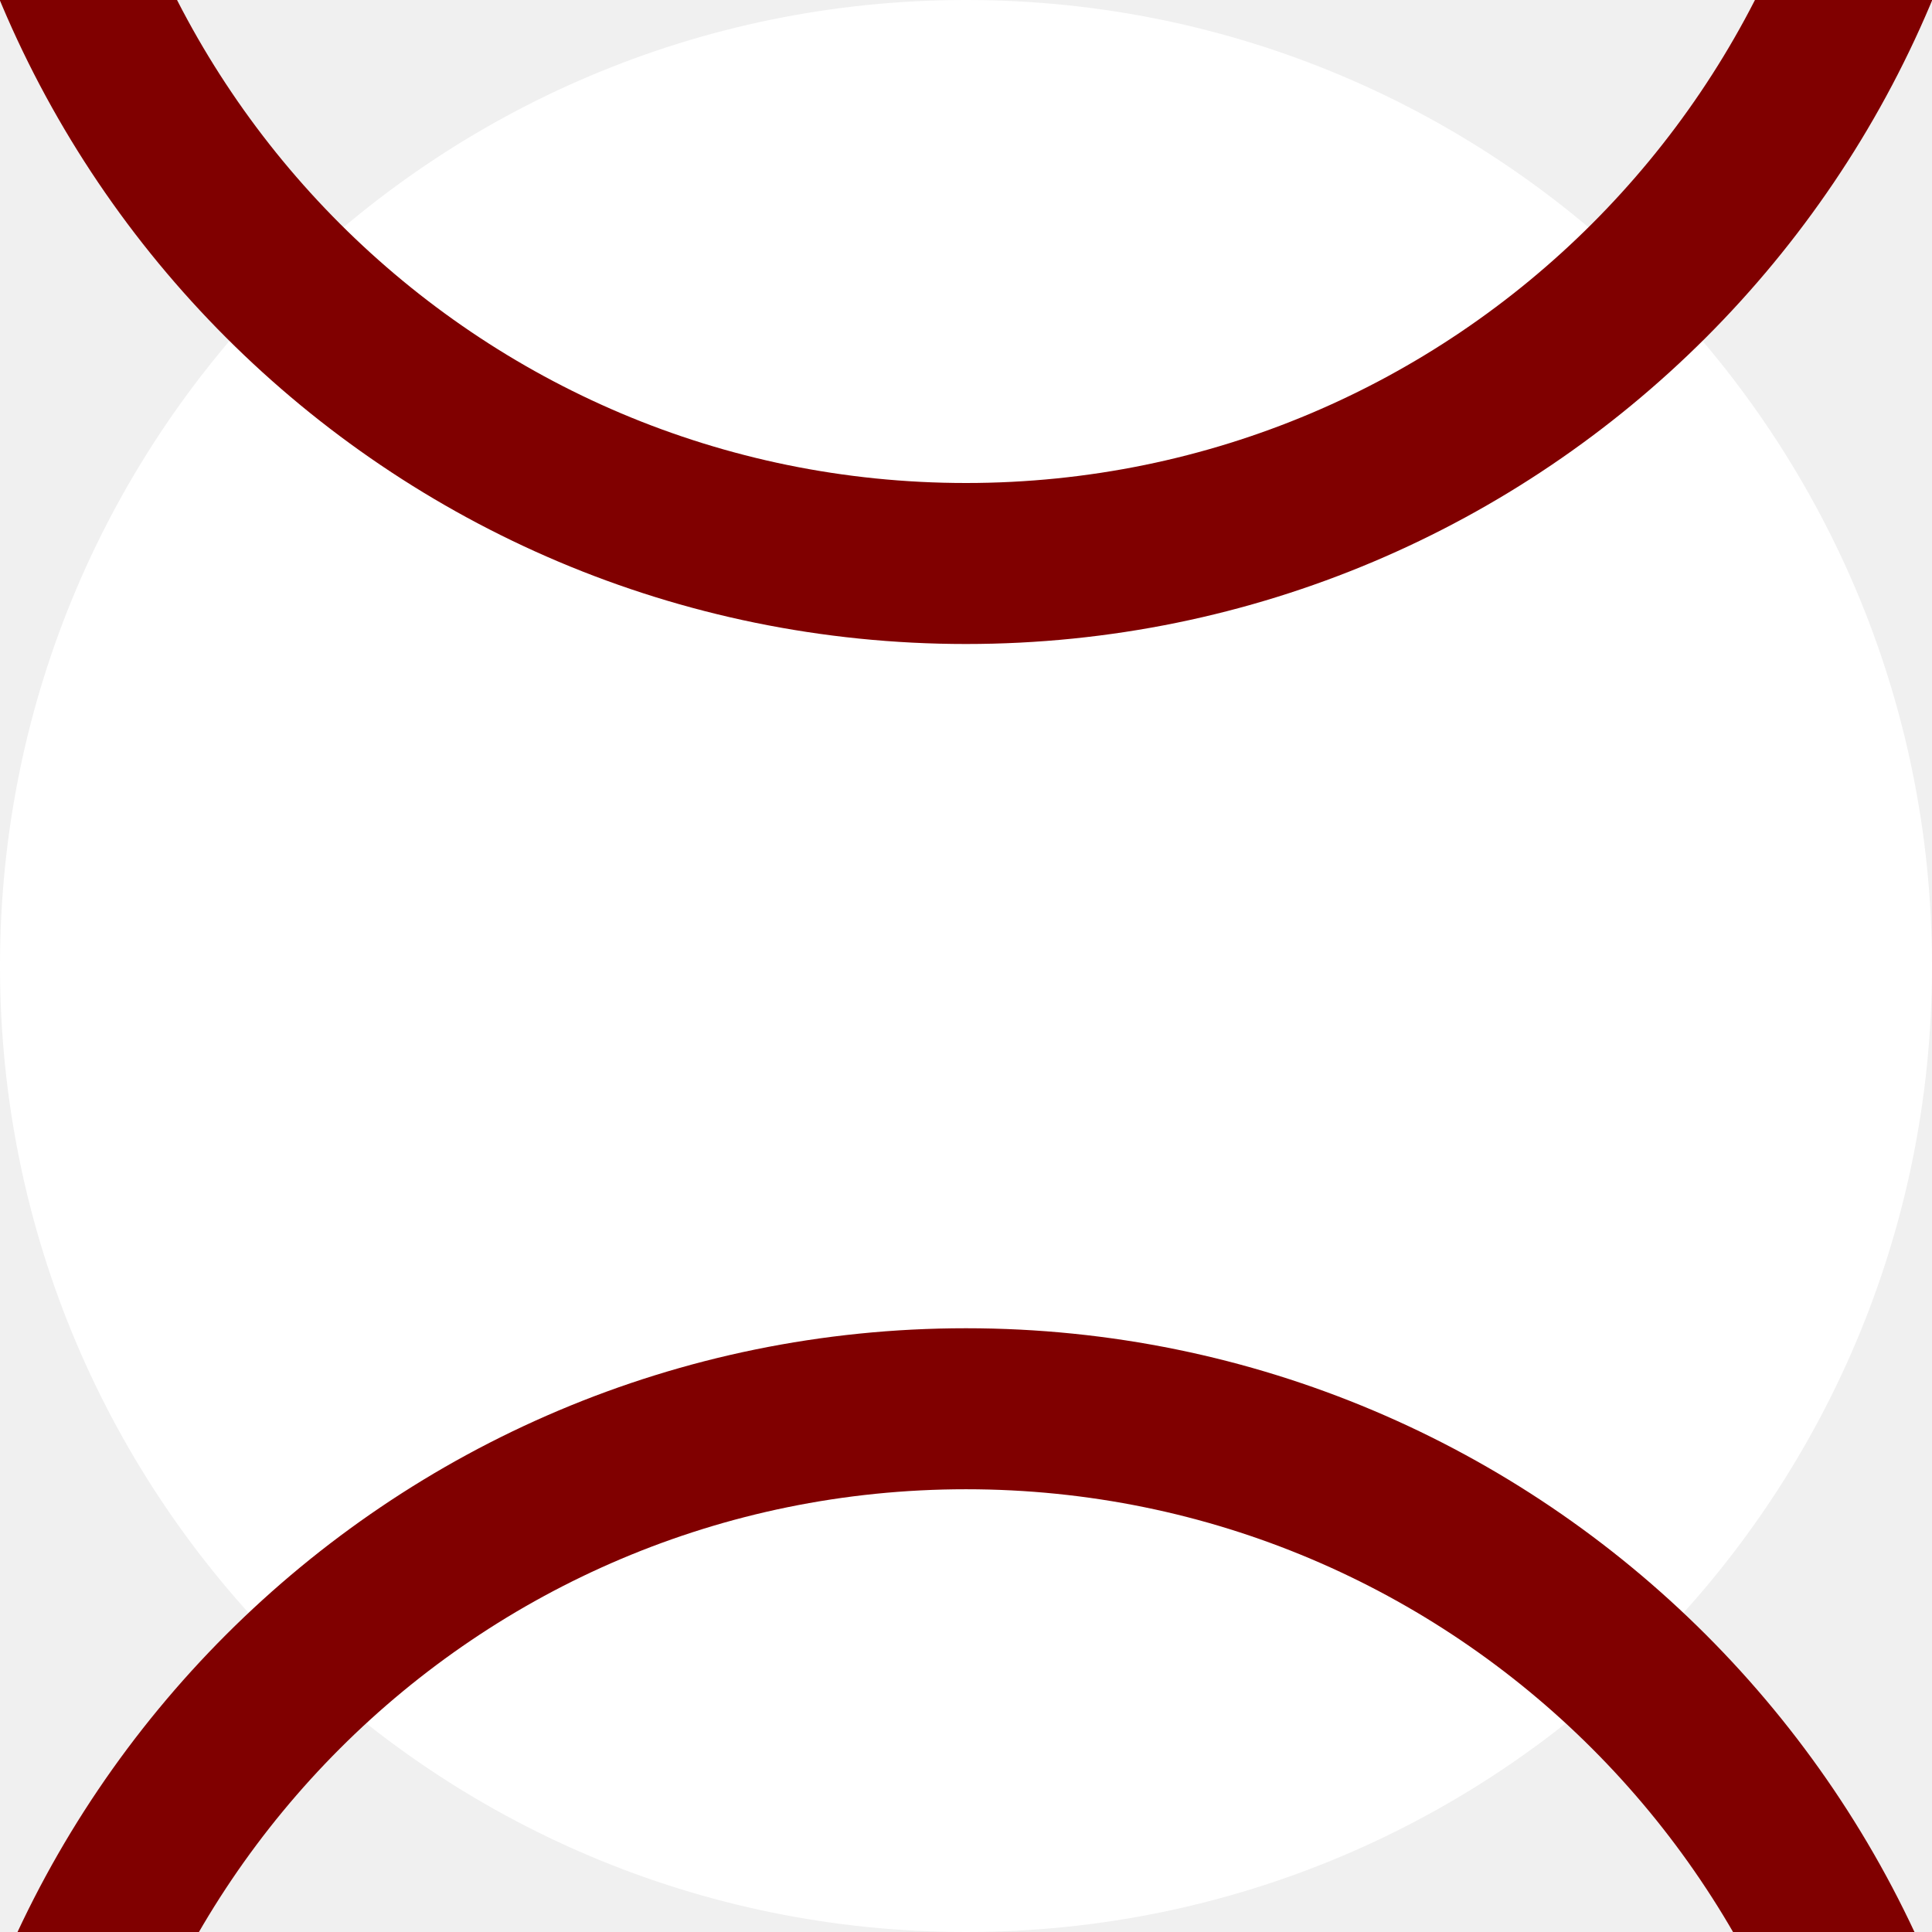
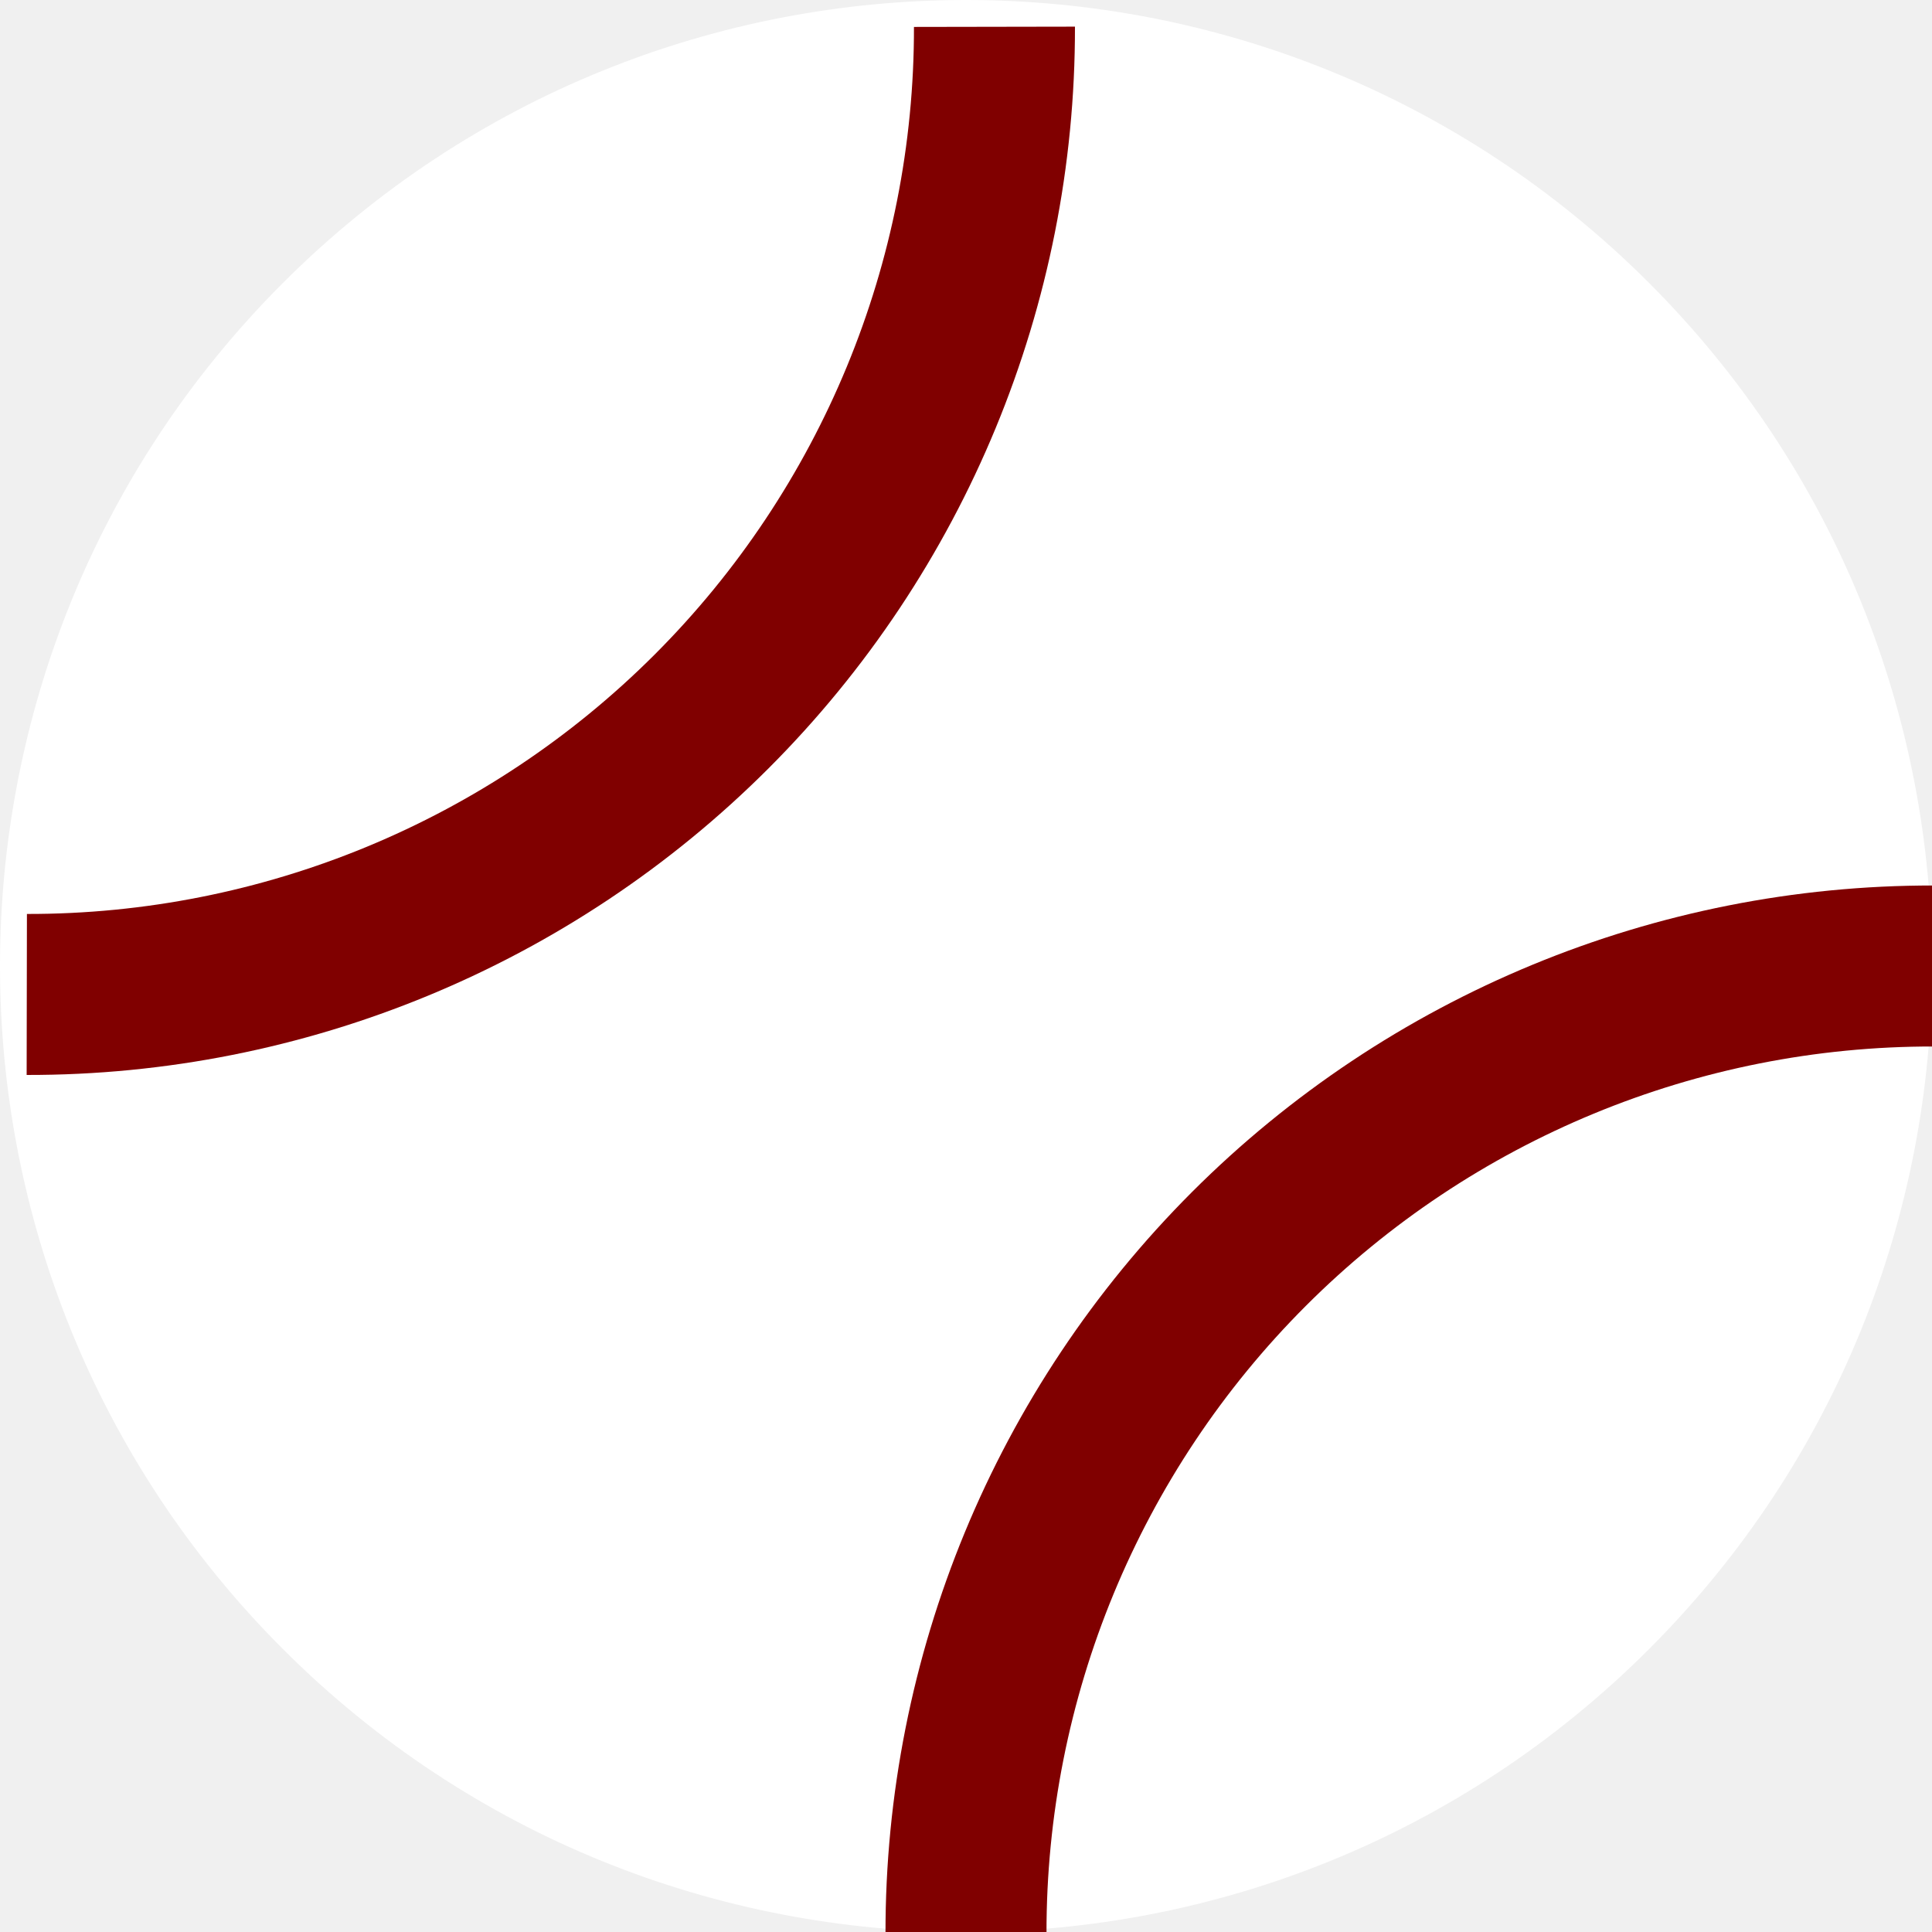
<svg xmlns="http://www.w3.org/2000/svg" width="24px" height="24px">
-   <circle cx="12" cy="12" r="12" fill="white" />
-   <g stroke="#800000" stroke-width="2">
-     <circle cx="12" cy="-5" r="12" fill="none" />
-     <circle cx="12" cy="29.5" r="12" fill="none" />
+   <g transform="rotate(-45 12 12)">
+     <circle cx="12" cy="12" r="12" fill="white" />
+     <g stroke="#800000" stroke-width="2" fill="none">
+       <path d="M3.5 4 A 12 12 0 0 0 20.5 4" />
+       <path d="M3.5 20.5 A 12 12 0 0 1 20.5 20.5" />
+     </g>
  </g>
</svg>
